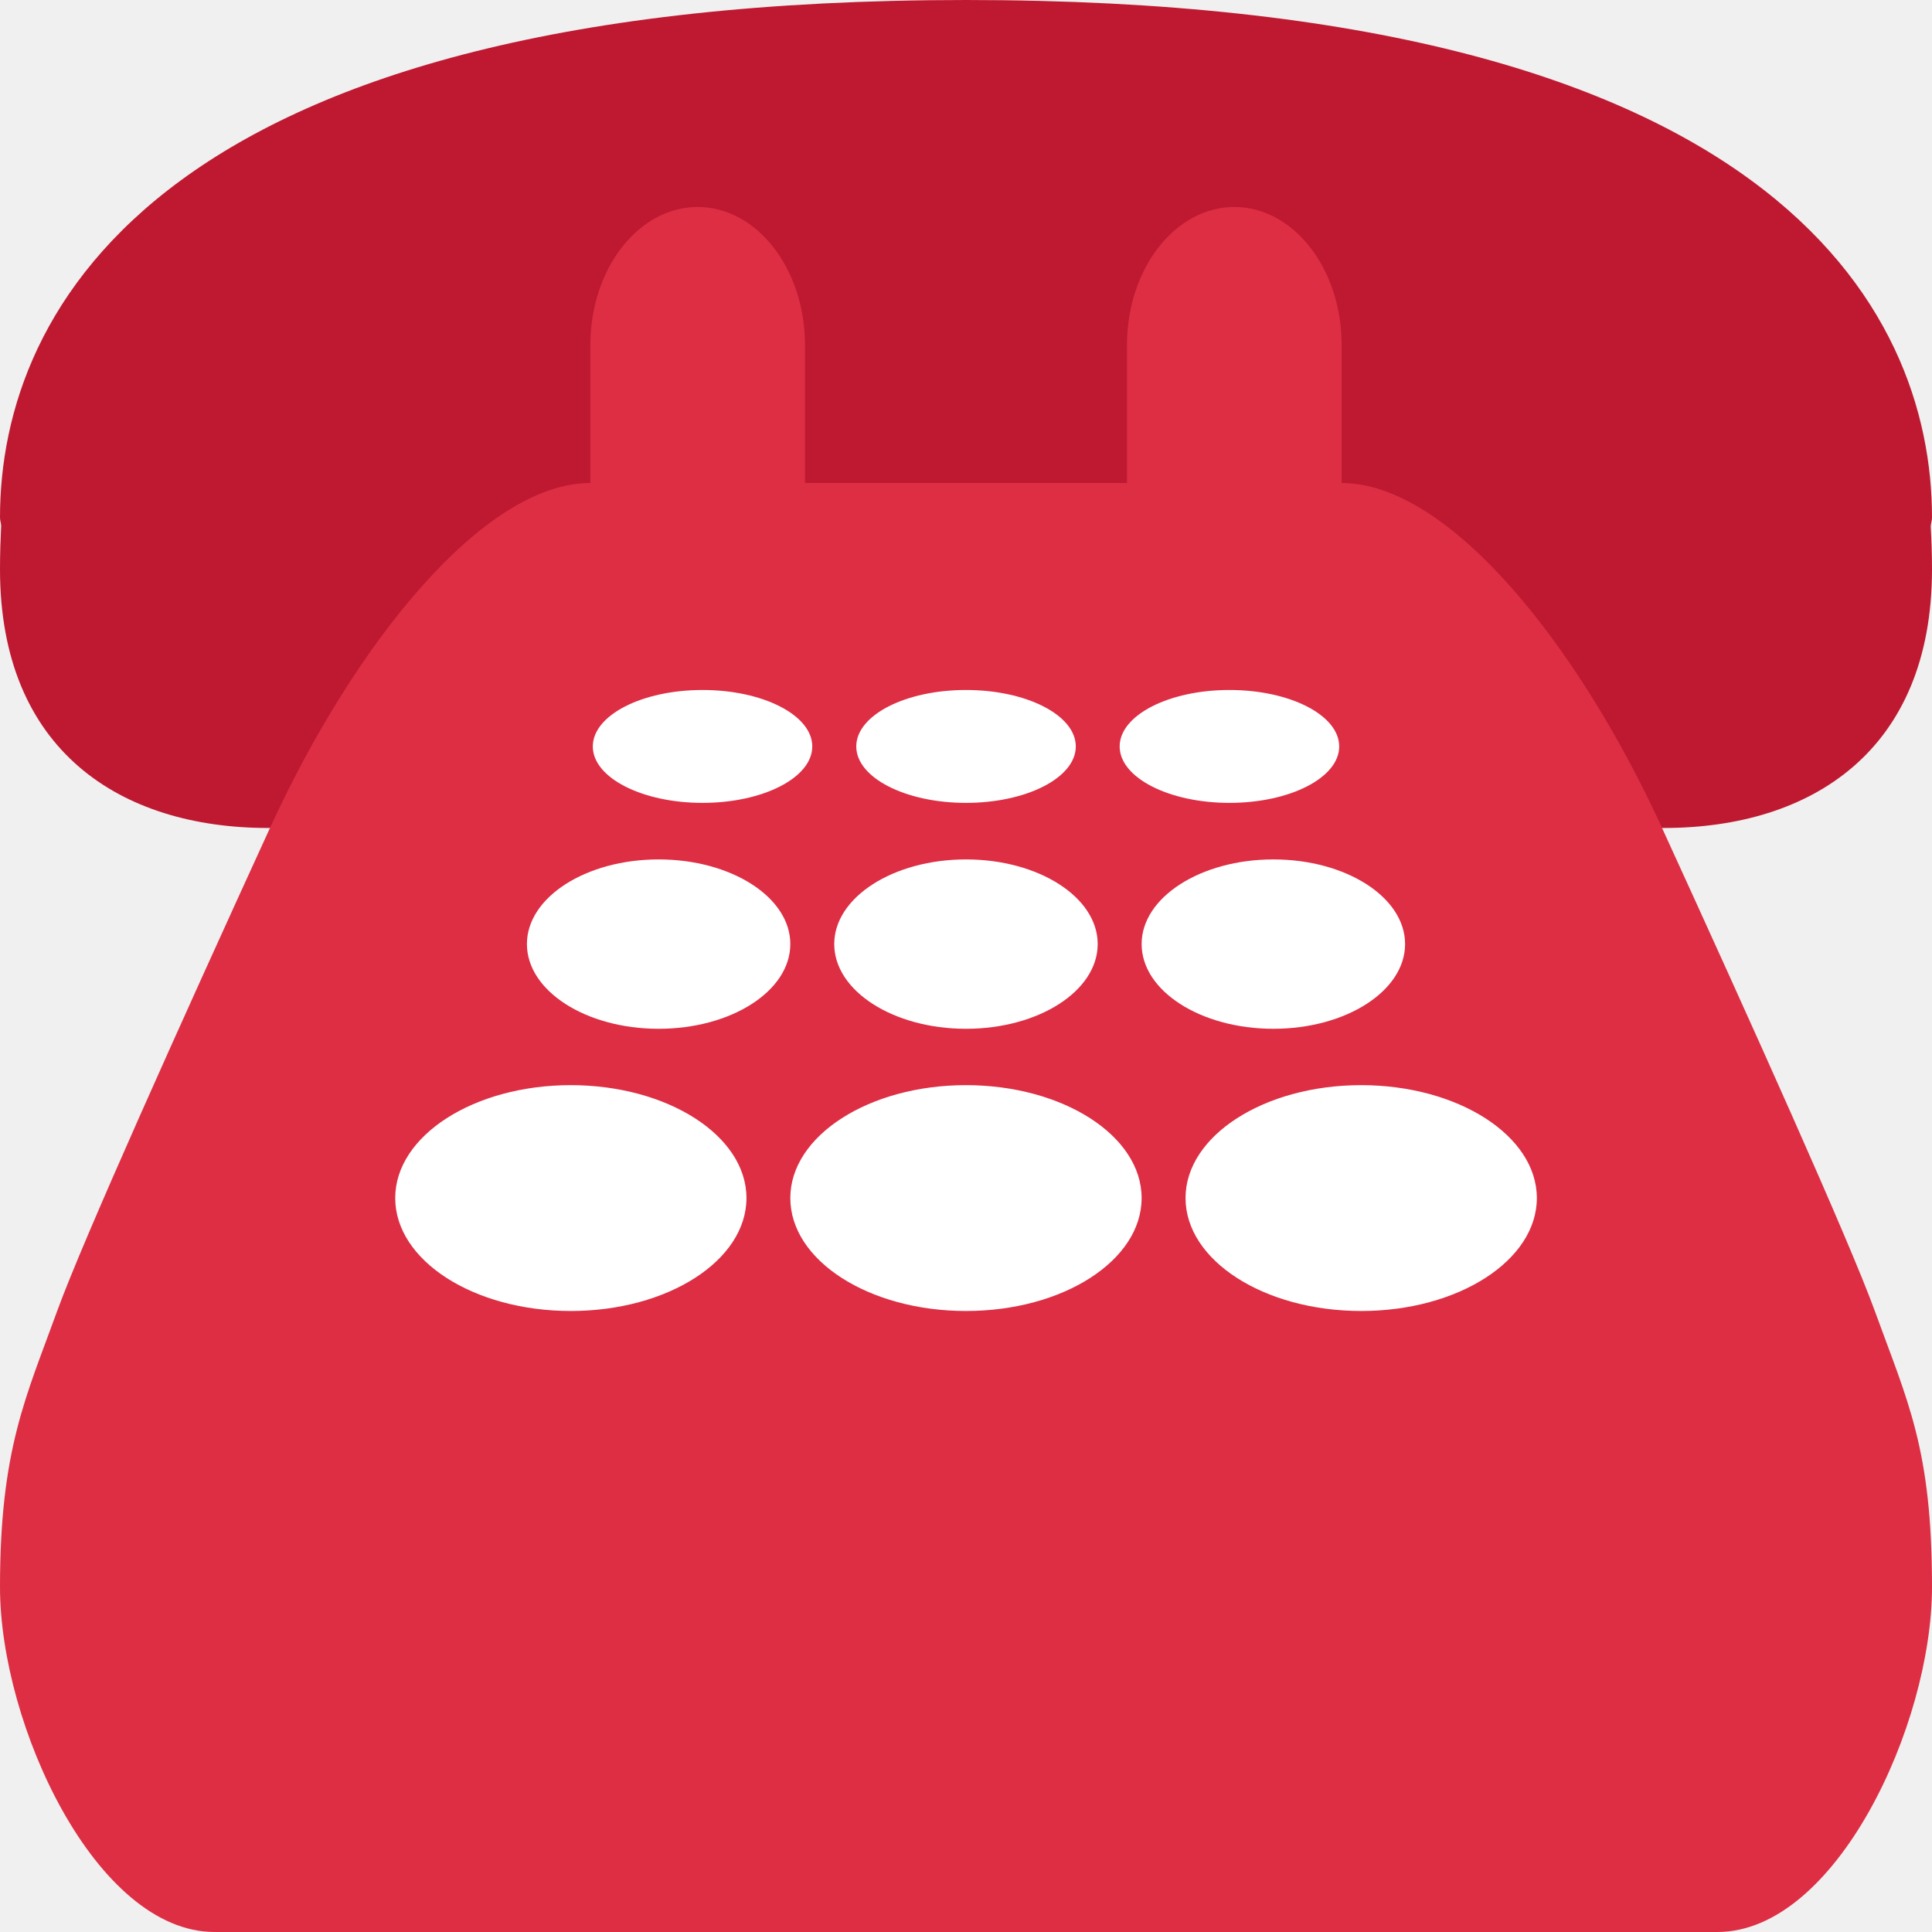
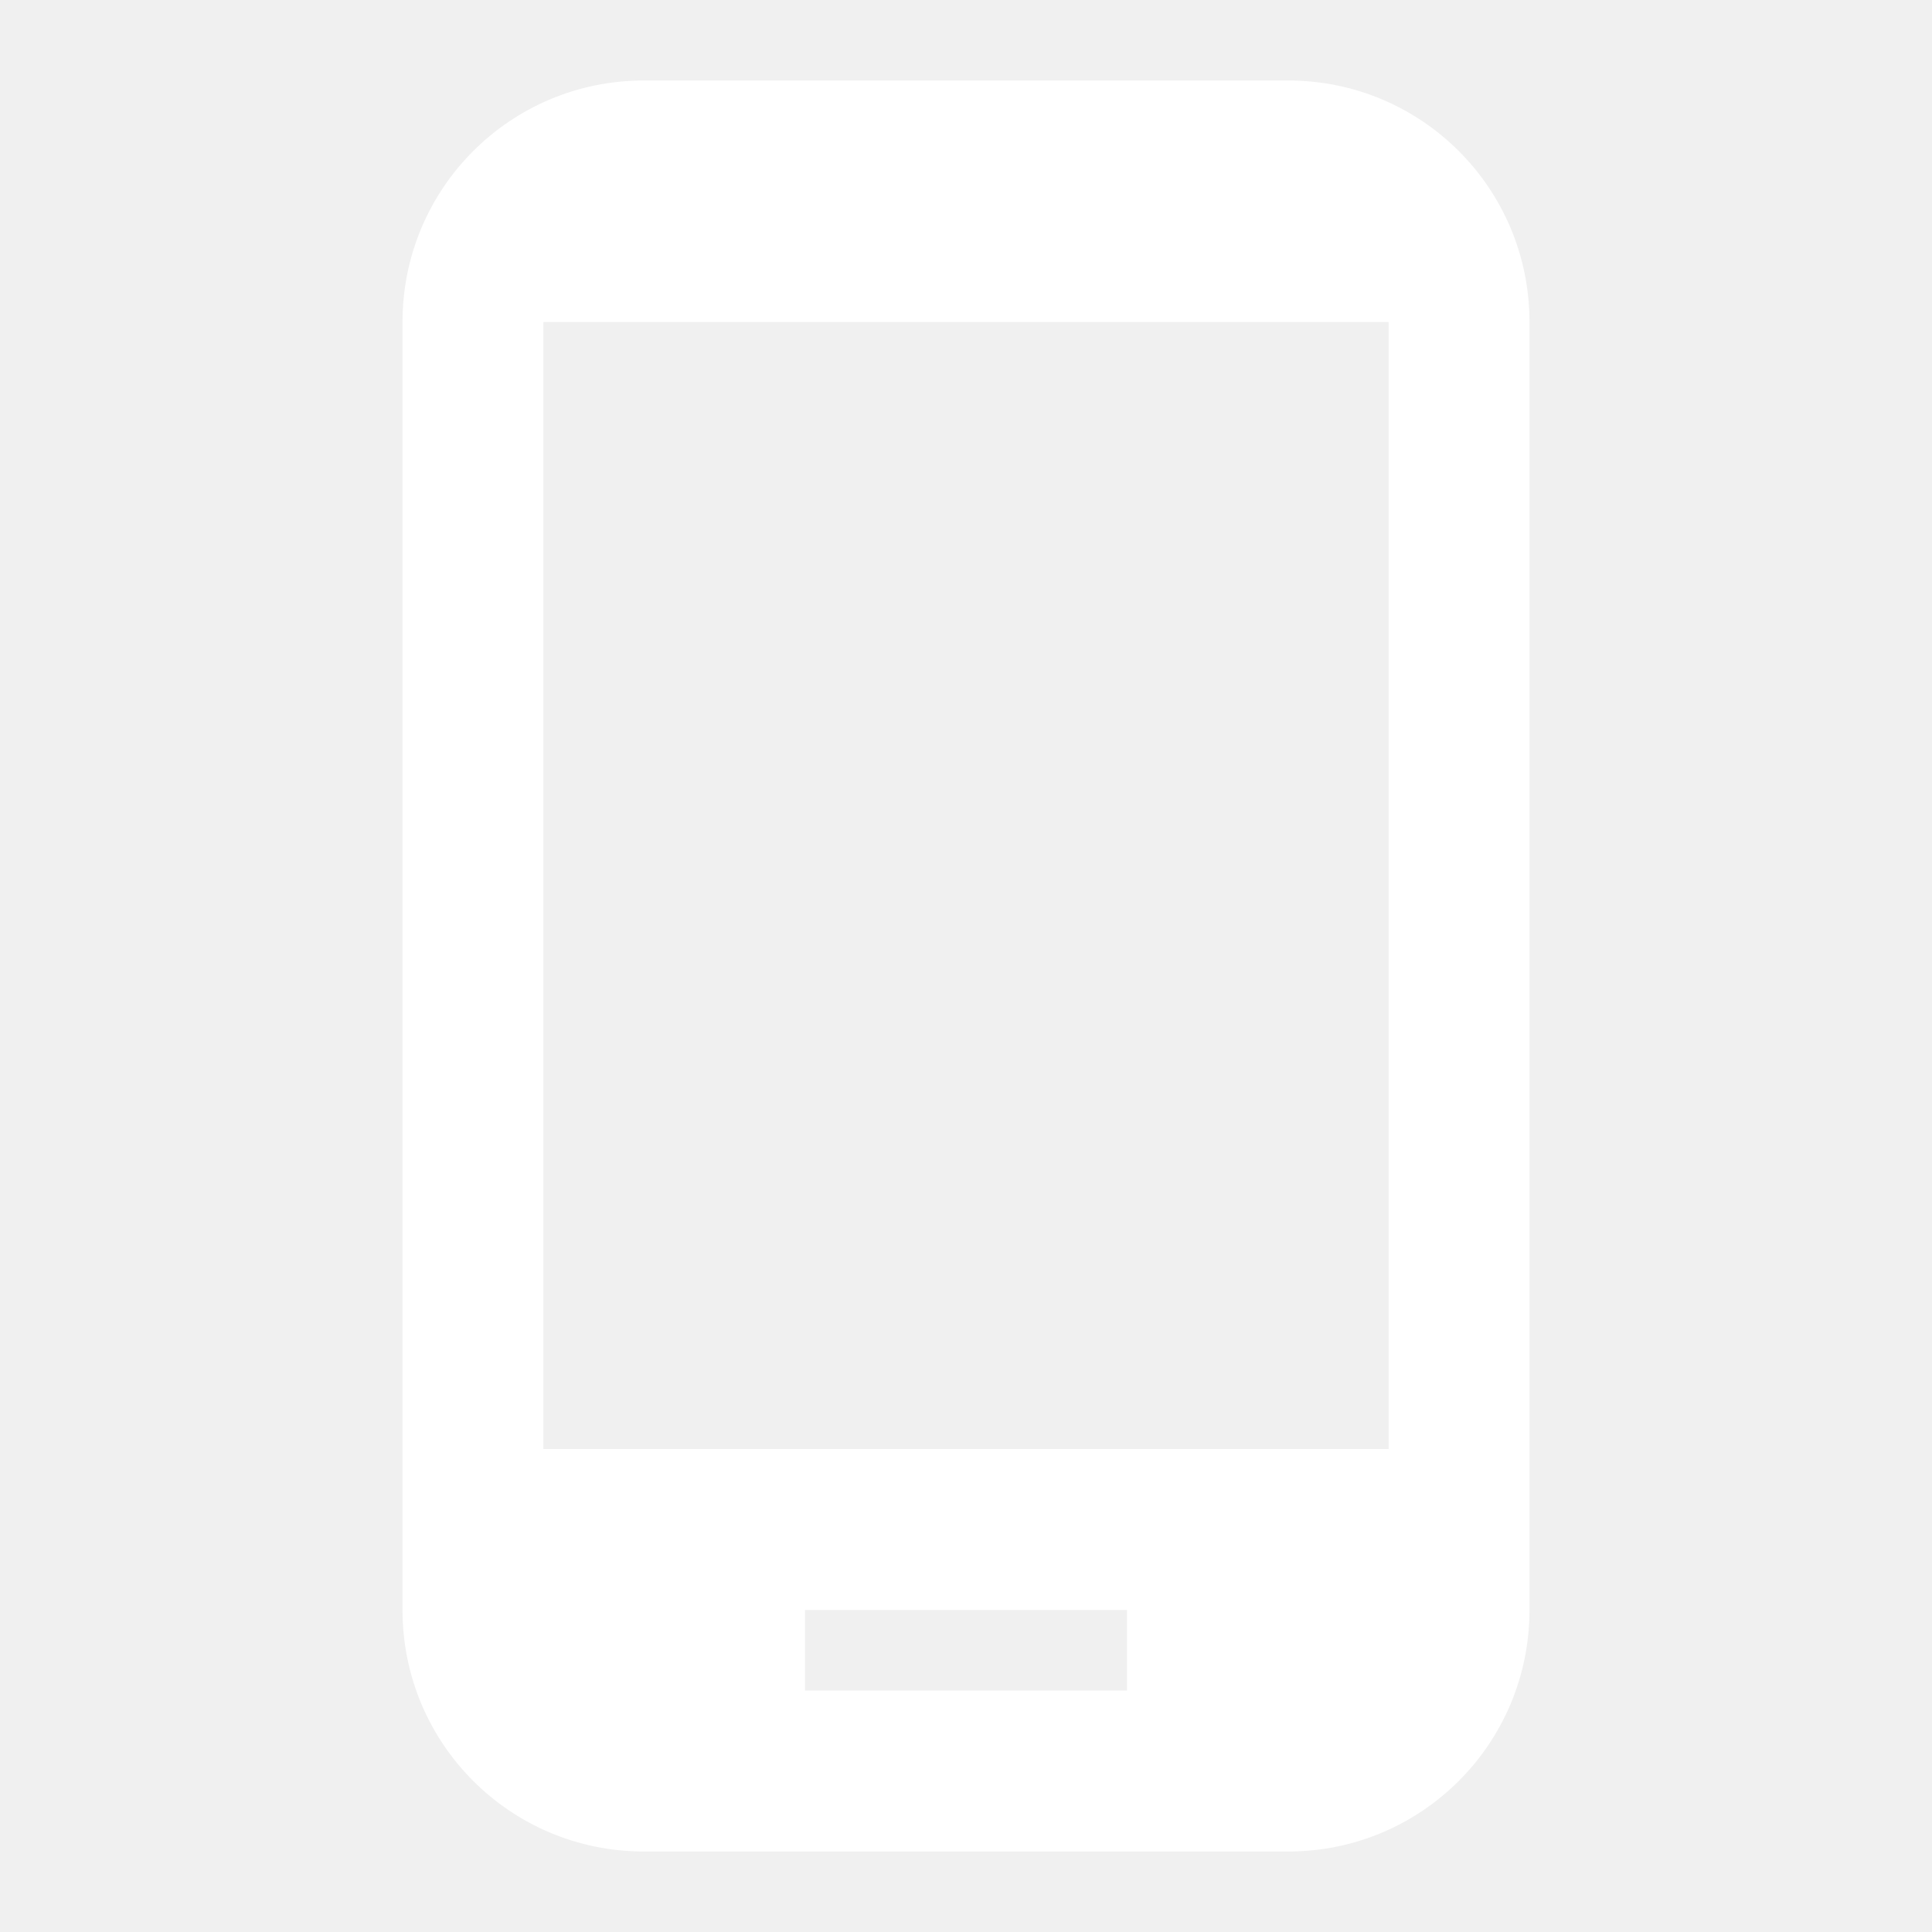
- <svg xmlns="http://www.w3.org/2000/svg" width="30" height="30" viewBox="0 0 30 30" fill="none">
-   <path d="M30 8.036C30 4.781 27.5 0 15 0C2.5 0 0 4.781 0 8.036C0 8.084 0.016 8.117 0.018 8.163C0.008 8.373 0 8.594 0 8.839C0 11.65 1.866 12.857 4.167 12.857C6.468 12.857 8.333 11.65 8.333 8.839C8.333 8.606 8.316 8.398 8.291 8.2C10.312 7.824 12.585 7.5 15 7.5C17.415 7.5 19.688 7.824 21.709 8.2C21.684 8.398 21.667 8.606 21.667 8.839C21.667 11.65 23.532 12.857 25.833 12.857C28.135 12.857 30 11.65 30 8.839C30 8.598 29.992 8.38 29.98 8.174C29.983 8.125 30 8.088 30 8.036Z" fill="#BE1931" />
-   <path d="M29.112 20.357C28.71 19.253 27.187 15.868 25.805 12.85C24.507 10.014 22.5 7.5 20.833 7.5V5.357C20.833 4.174 20.087 3.214 19.167 3.214C18.247 3.214 17.5 4.174 17.5 5.357V7.5H12.5V5.357C12.5 4.174 11.753 3.214 10.833 3.214C9.913 3.214 9.167 4.174 9.167 5.357V7.5C7.5 7.5 5.492 10.019 4.192 12.857C2.811 15.873 1.289 19.254 0.888 20.357C0.407 21.685 0 22.5 0 24.643C0 26.786 1.492 30 3.333 30H26.667C28.508 30 30 26.786 30 24.643C30 22.5 29.627 21.776 29.112 20.357Z" fill="#DD2E44" />
-   <path d="M16.705 11.591C16.705 12.075 15.942 12.467 15 12.467C14.058 12.467 13.296 12.075 13.296 11.591C13.296 11.106 14.058 10.714 15 10.714C15.942 10.714 16.705 11.106 16.705 11.591ZM12.613 11.591C12.613 12.075 11.851 12.467 10.909 12.467C9.967 12.467 9.205 12.075 9.205 11.591C9.205 11.106 9.968 10.714 10.909 10.714C11.85 10.714 12.613 11.106 12.613 11.591ZM20.795 11.591C20.795 12.075 20.032 12.467 19.091 12.467C18.149 12.467 17.386 12.075 17.386 11.591C17.386 11.106 18.149 10.714 19.091 10.714C20.032 10.714 20.795 11.106 20.795 11.591ZM17.045 14.659C17.045 15.387 16.129 15.975 15 15.975C13.871 15.975 12.954 15.387 12.954 14.659C12.954 13.934 13.87 13.345 15 13.345C16.13 13.345 17.045 13.933 17.045 14.659ZM21.818 14.659C21.818 15.387 20.902 15.975 19.773 15.975C18.644 15.975 17.727 15.387 17.727 14.659C17.727 13.934 18.644 13.345 19.773 13.345C20.902 13.345 21.818 13.933 21.818 14.659ZM12.272 14.659C12.272 15.387 11.357 15.975 10.227 15.975C9.098 15.975 8.182 15.387 8.182 14.659C8.182 13.934 9.097 13.345 10.227 13.345C11.357 13.345 12.272 13.933 12.272 14.659ZM17.727 18.603C17.727 19.574 16.506 20.357 15 20.357C13.494 20.357 12.272 19.574 12.272 18.603C12.272 17.636 13.494 16.85 15 16.85C16.506 16.851 17.727 17.636 17.727 18.603ZM23.864 18.603C23.864 19.573 22.642 20.357 21.137 20.357C19.631 20.357 18.409 19.574 18.409 18.603C18.409 17.636 19.631 16.85 21.137 16.85C22.642 16.851 23.864 17.636 23.864 18.603ZM11.591 18.603C11.591 19.573 10.369 20.357 8.863 20.357C7.357 20.357 6.137 19.574 6.137 18.603C6.137 17.636 7.357 16.85 8.863 16.85C10.369 16.851 11.591 17.636 11.591 18.603Z" fill="white" />
+ <svg xmlns="http://www.w3.org/2000/svg" width="38" height="38" viewBox="0 0 38 38" fill="none">
+   <path d="M25.333 1.583H12.667C10.038 1.583 7.917 3.705 7.917 6.333V31.667C7.917 34.295 10.038 36.417 12.667 36.417H25.333C27.962 36.417 30.083 34.295 30.083 31.667V6.333C30.083 3.705 27.962 1.583 25.333 1.583ZM22.167 33.25H15.833V31.667H22.167V33.25ZM27.312 28.5H10.688V6.333H27.312V28.5Z" fill="white" />
</svg>
